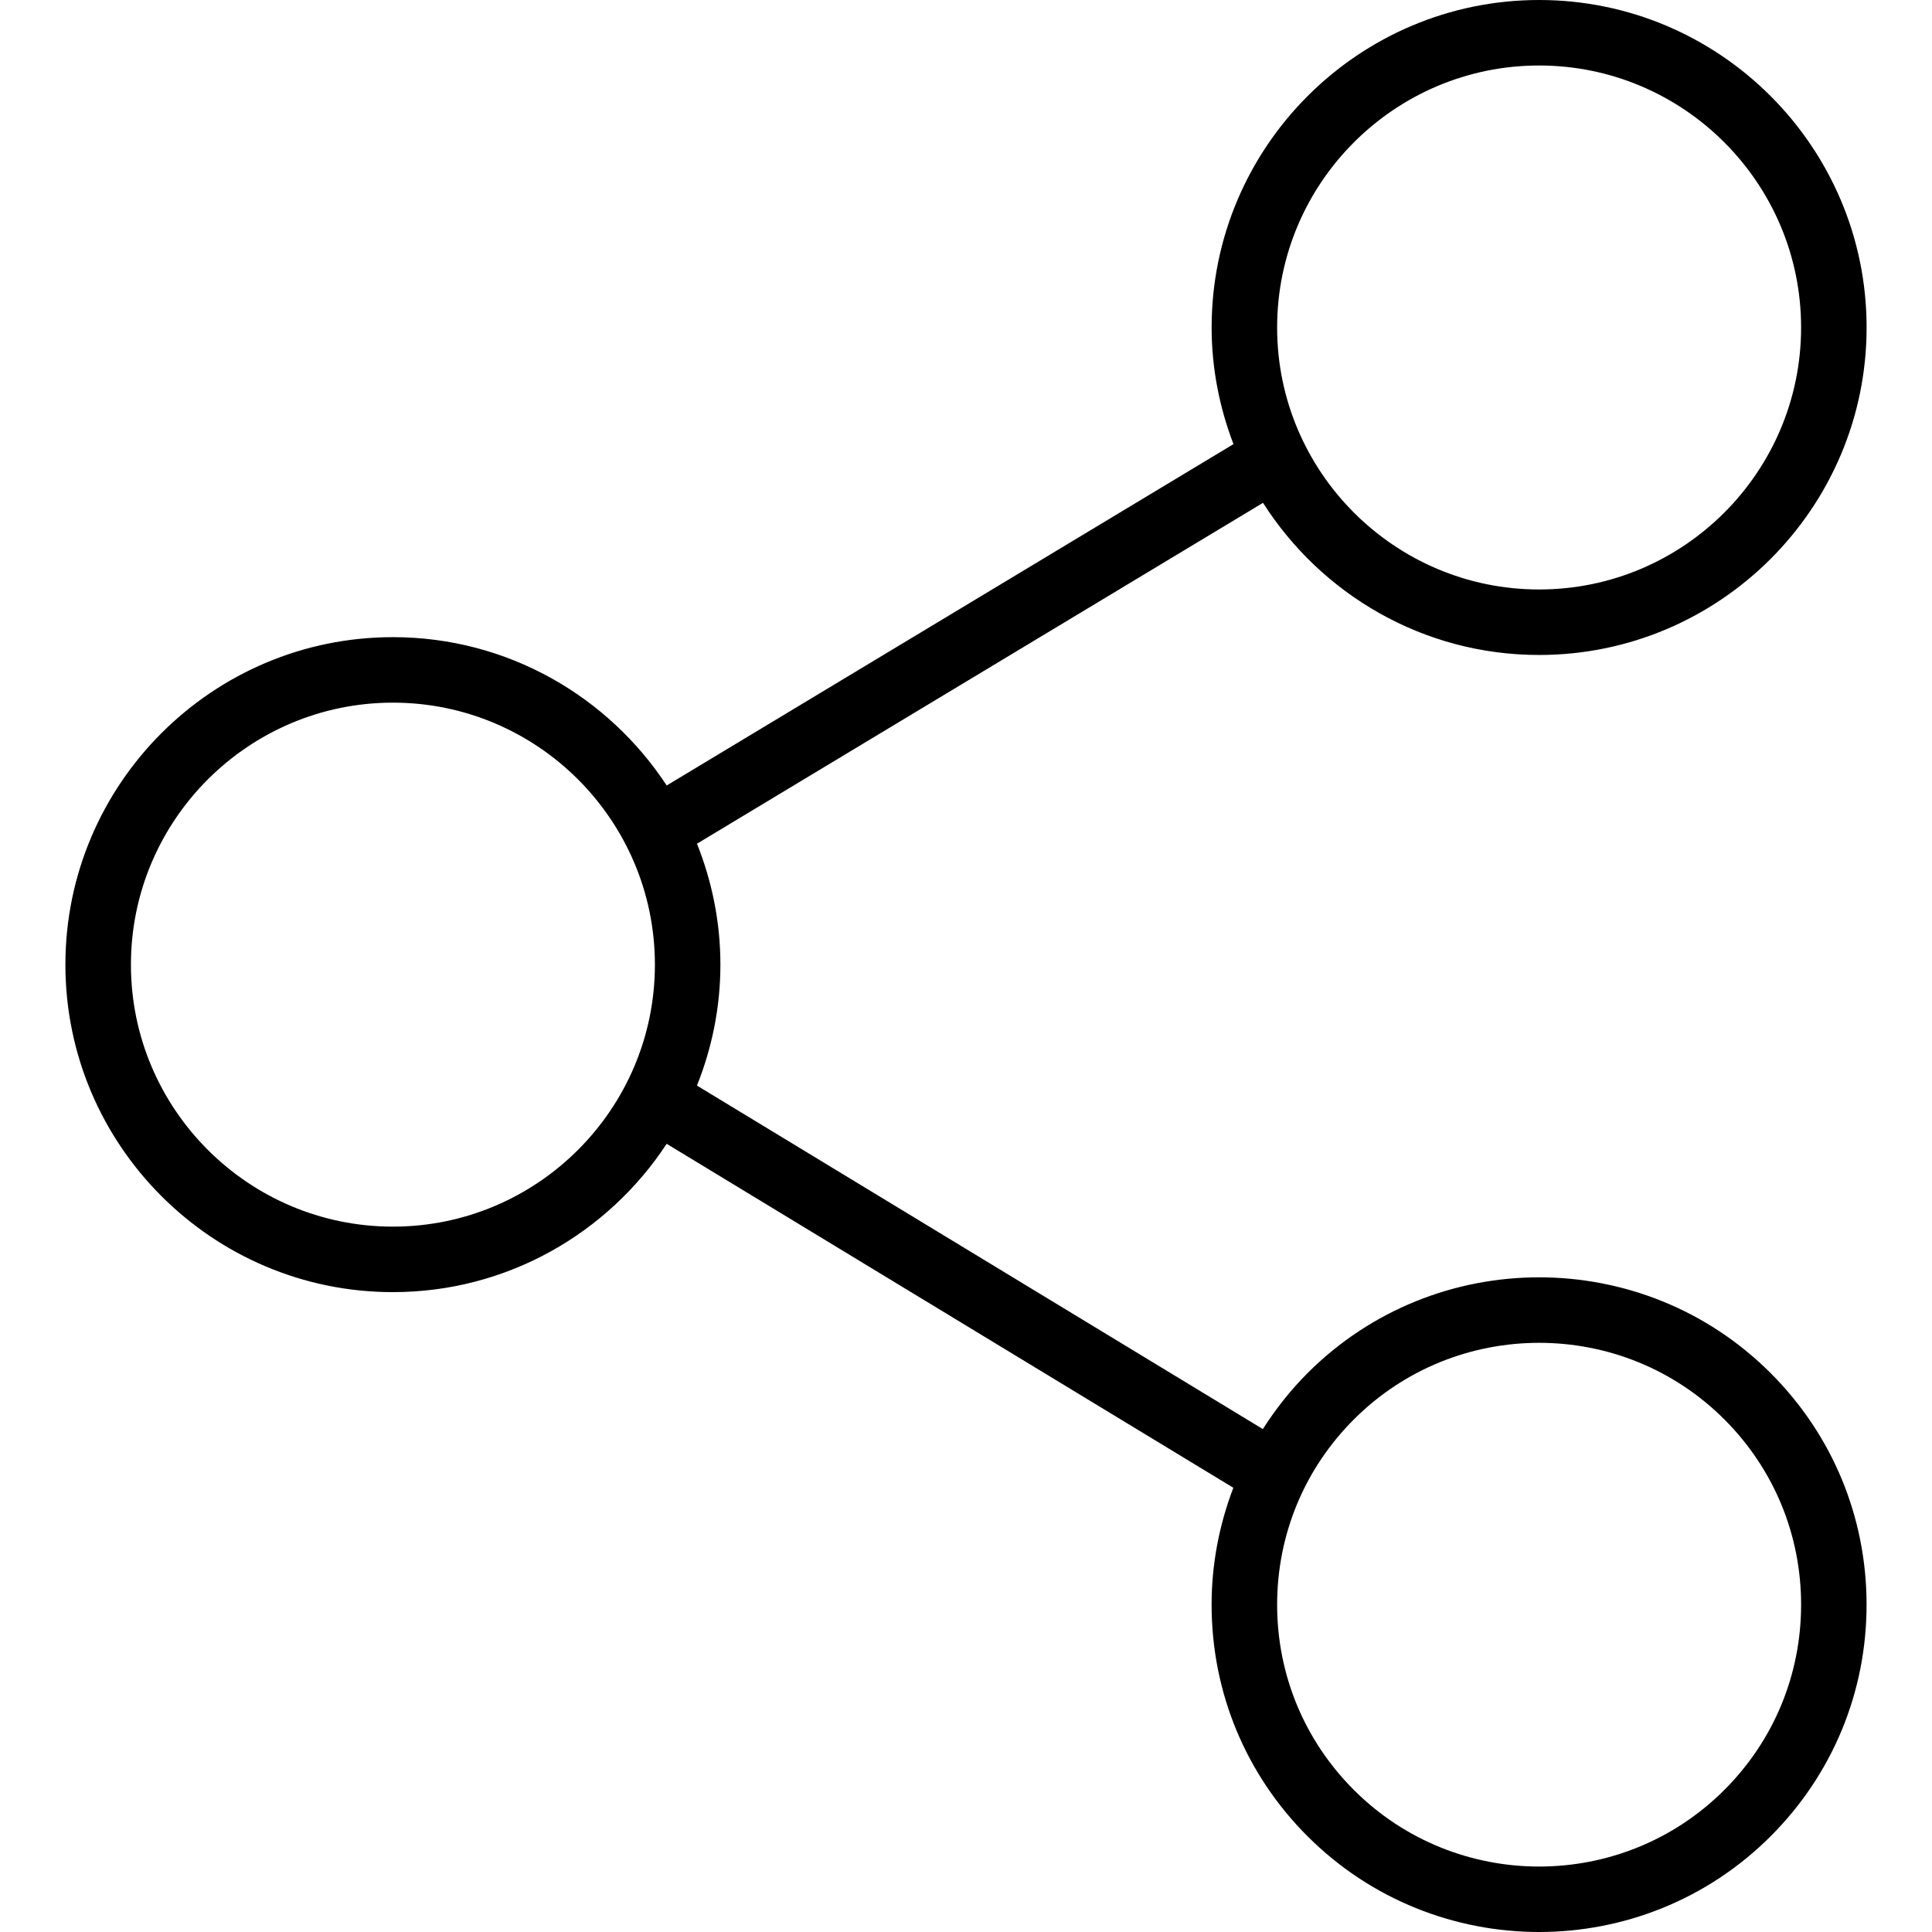
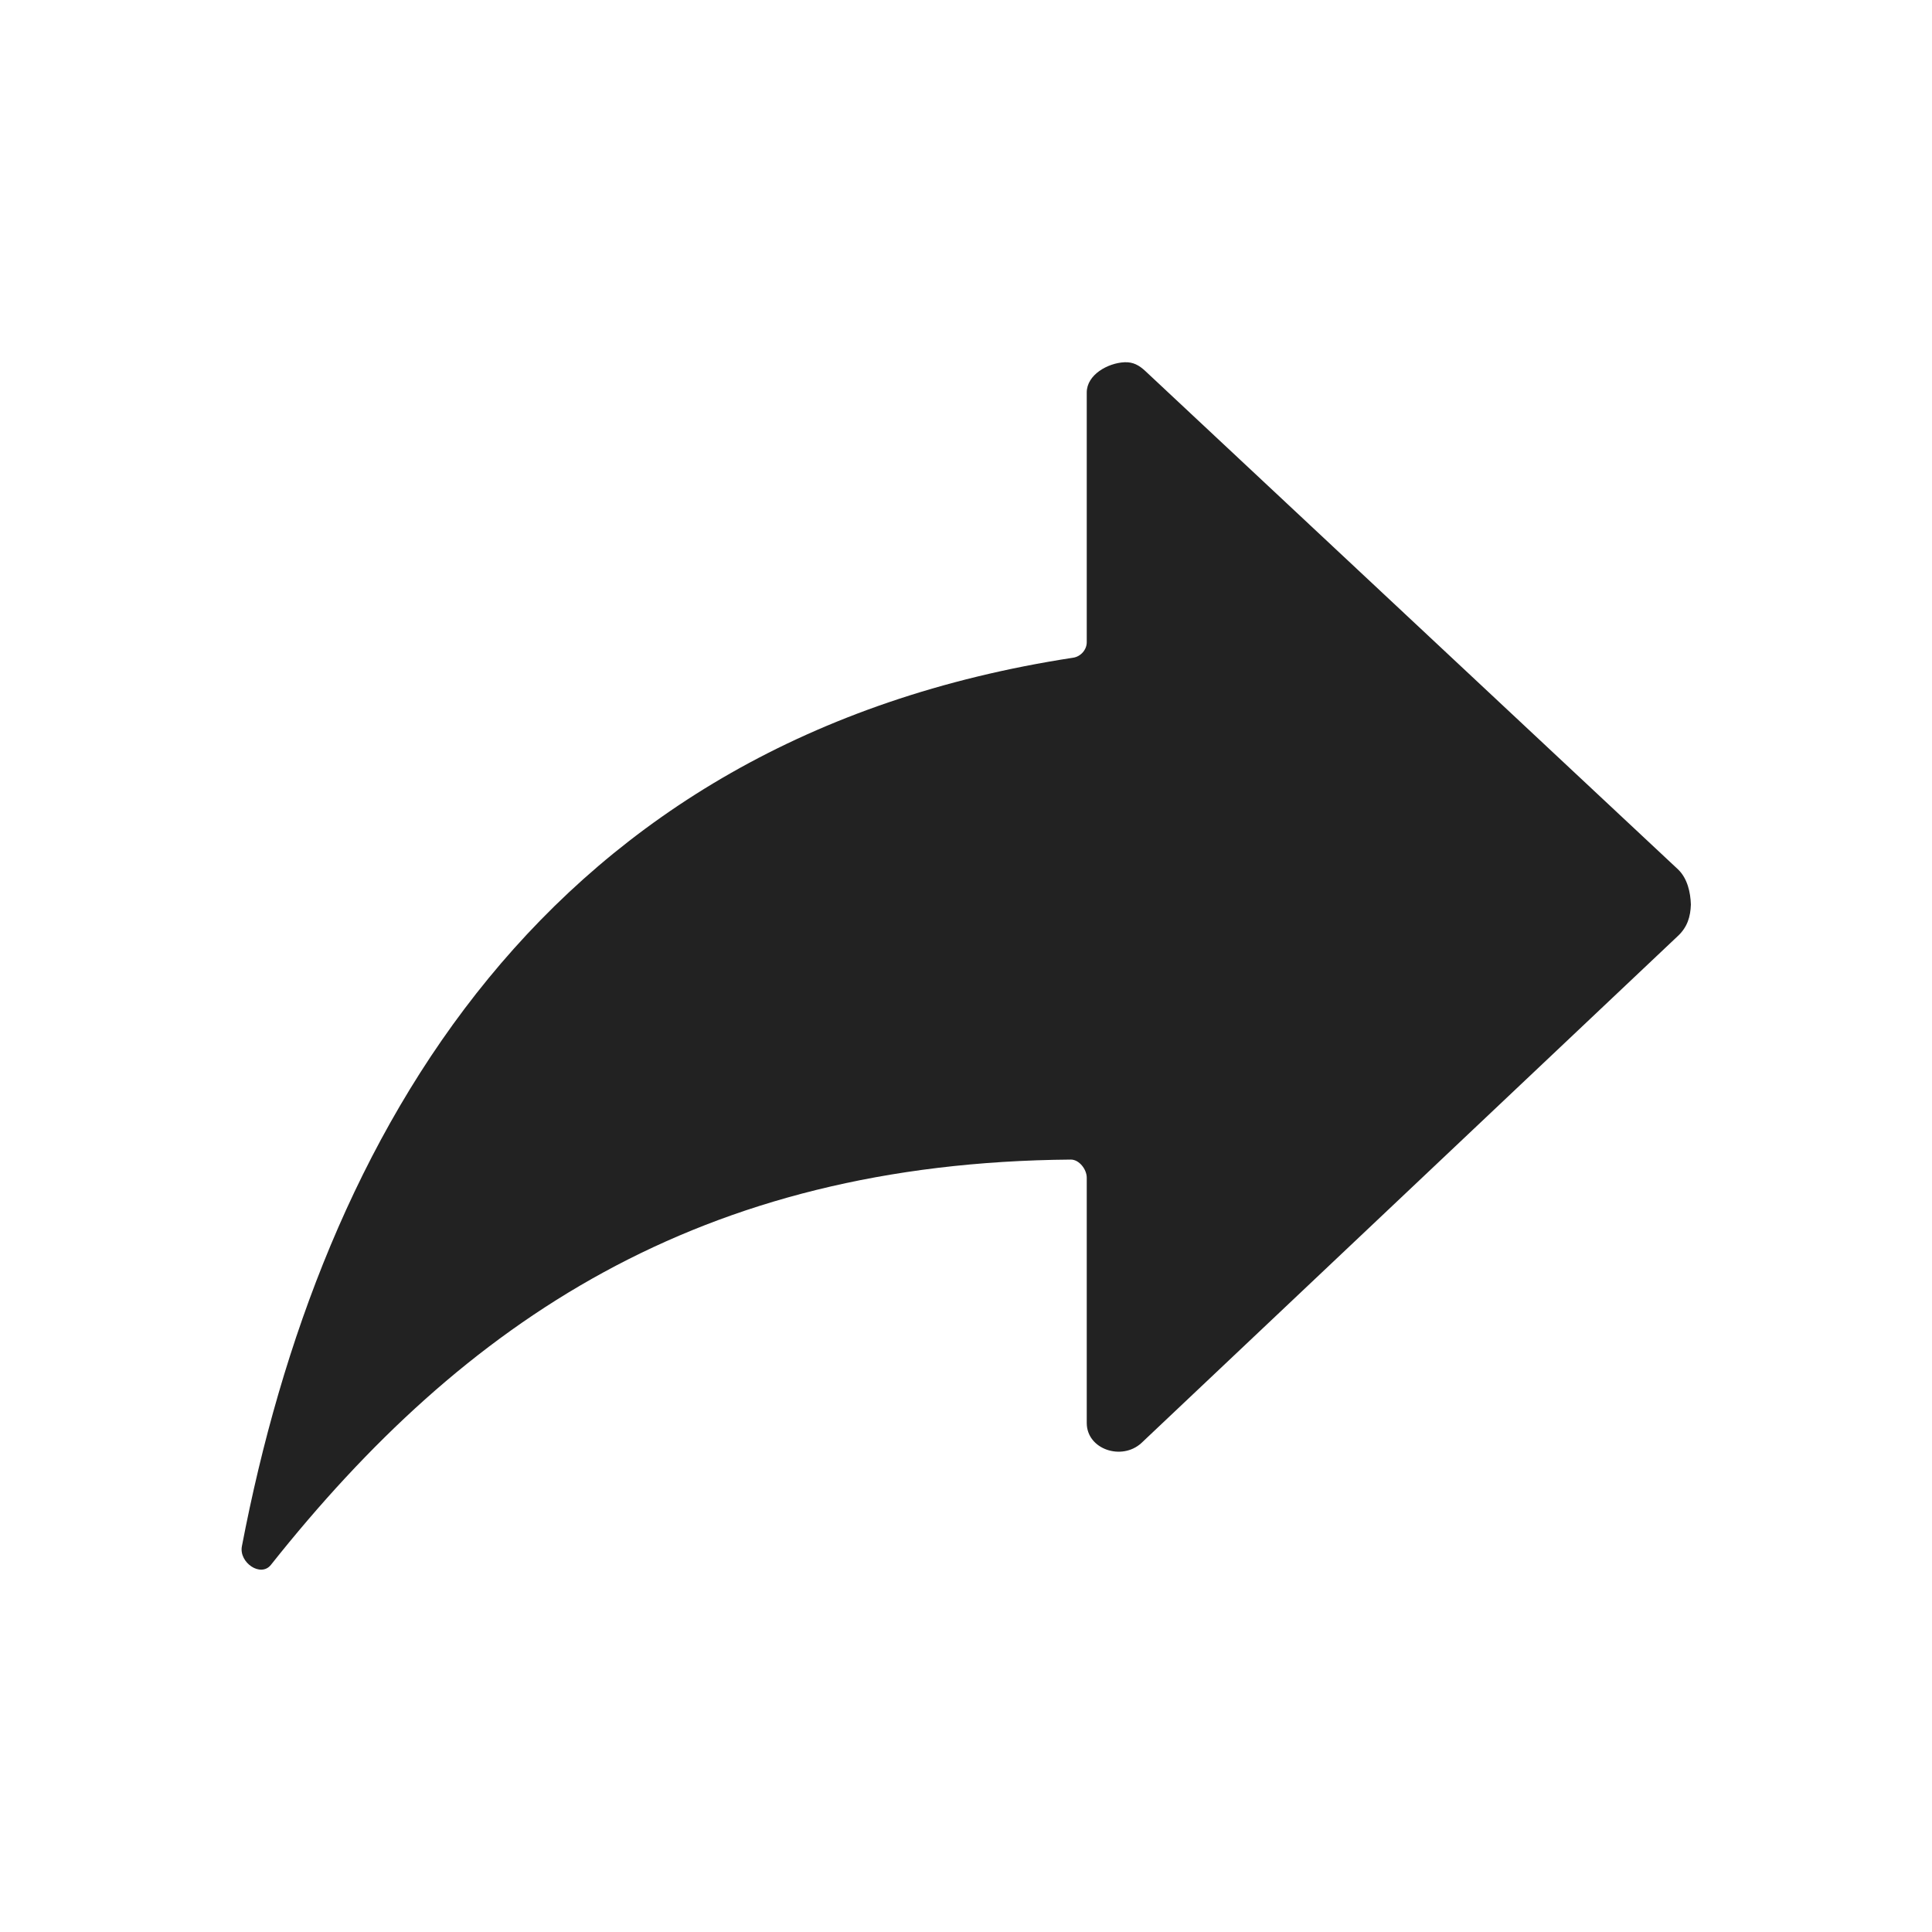
- <svg xmlns="http://www.w3.org/2000/svg" version="1.1" id="Capa_1" x="0px" y="0px" viewBox="0 0 58.995 58.995" style="enable-background:new 0 0 58.995 58.995;" xml:space="preserve">
-   <path d="M39.927,41.929c-0.524,0.524-0.975,1.1-1.365,1.709l-17.28-10.489c0.457-1.144,0.716-2.388,0.716-3.693  c0-1.305-0.259-2.549-0.715-3.693l17.284-10.409C40.342,18.142,43.454,20,46.998,20c5.514,0,10-4.486,10-10s-4.486-10-10-10  s-10,4.486-10,10c0,1.256,0.243,2.454,0.667,3.562L20.358,23.985c-1.788-2.724-4.866-4.529-8.361-4.529c-5.514,0-10,4.486-10,10  s4.486,10,10,10c3.495,0,6.572-1.805,8.36-4.529L37.661,45.43c-0.43,1.126-0.664,2.329-0.664,3.57c0,2.671,1.04,5.183,2.929,7.071  c1.949,1.949,4.51,2.924,7.071,2.924s5.122-0.975,7.071-2.924c1.889-1.889,2.929-4.4,2.929-7.071s-1.04-5.183-2.929-7.071  C50.169,38.029,43.826,38.029,39.927,41.929z M46.998,2c4.411,0,8,3.589,8,8s-3.589,8-8,8s-8-3.589-8-8S42.586,2,46.998,2z   M11.998,37.456c-4.411,0-8-3.589-8-8s3.589-8,8-8s8,3.589,8,8S16.409,37.456,11.998,37.456z M52.654,54.657  c-3.119,3.119-8.194,3.119-11.313,0c-1.511-1.511-2.343-3.521-2.343-5.657s0.832-4.146,2.343-5.657  c1.56-1.56,3.608-2.339,5.657-2.339s4.097,0.779,5.657,2.339c1.511,1.511,2.343,3.521,2.343,5.657S54.166,53.146,52.654,54.657z" />
-   <g>
- </g>
-   <g>
- </g>
-   <g>
- </g>
-   <g>
- </g>
-   <g>
- </g>
-   <g>
- </g>
-   <g>
- </g>
-   <g>
- </g>
-   <g>
- </g>
-   <g>
- </g>
-   <g>
- </g>
-   <g>
- </g>
-   <g>
- </g>
-   <g>
- </g>
-   <g>
- </g>
+ <svg xmlns="http://www.w3.org/2000/svg" viewBox="0 0 512 512">
+   <path style="fill:#222;" d="M444.7 230.4l-141.1-132c-1.7-1.6-3.3-2.5-5.6-2.4-4.4.2-10 3.3-10 8v66.2c0 2-1.6 3.8-3.6 4.1C144.1 195.8 85 300.8 64.1 409.8c-.8 4.3 5 8.3 7.7 4.9 51.2-64.5 113.5-106.6 212-107.4 2.2 0 4.2 2.6 4.2 4.8v65c0 7 9.3 10.1 14.5 5.3l142.1-134.3c2.6-2.4 3.4-5.2 3.5-8.4-.1-3.2-.9-6.9-3.4-9.3z" />
</svg>
